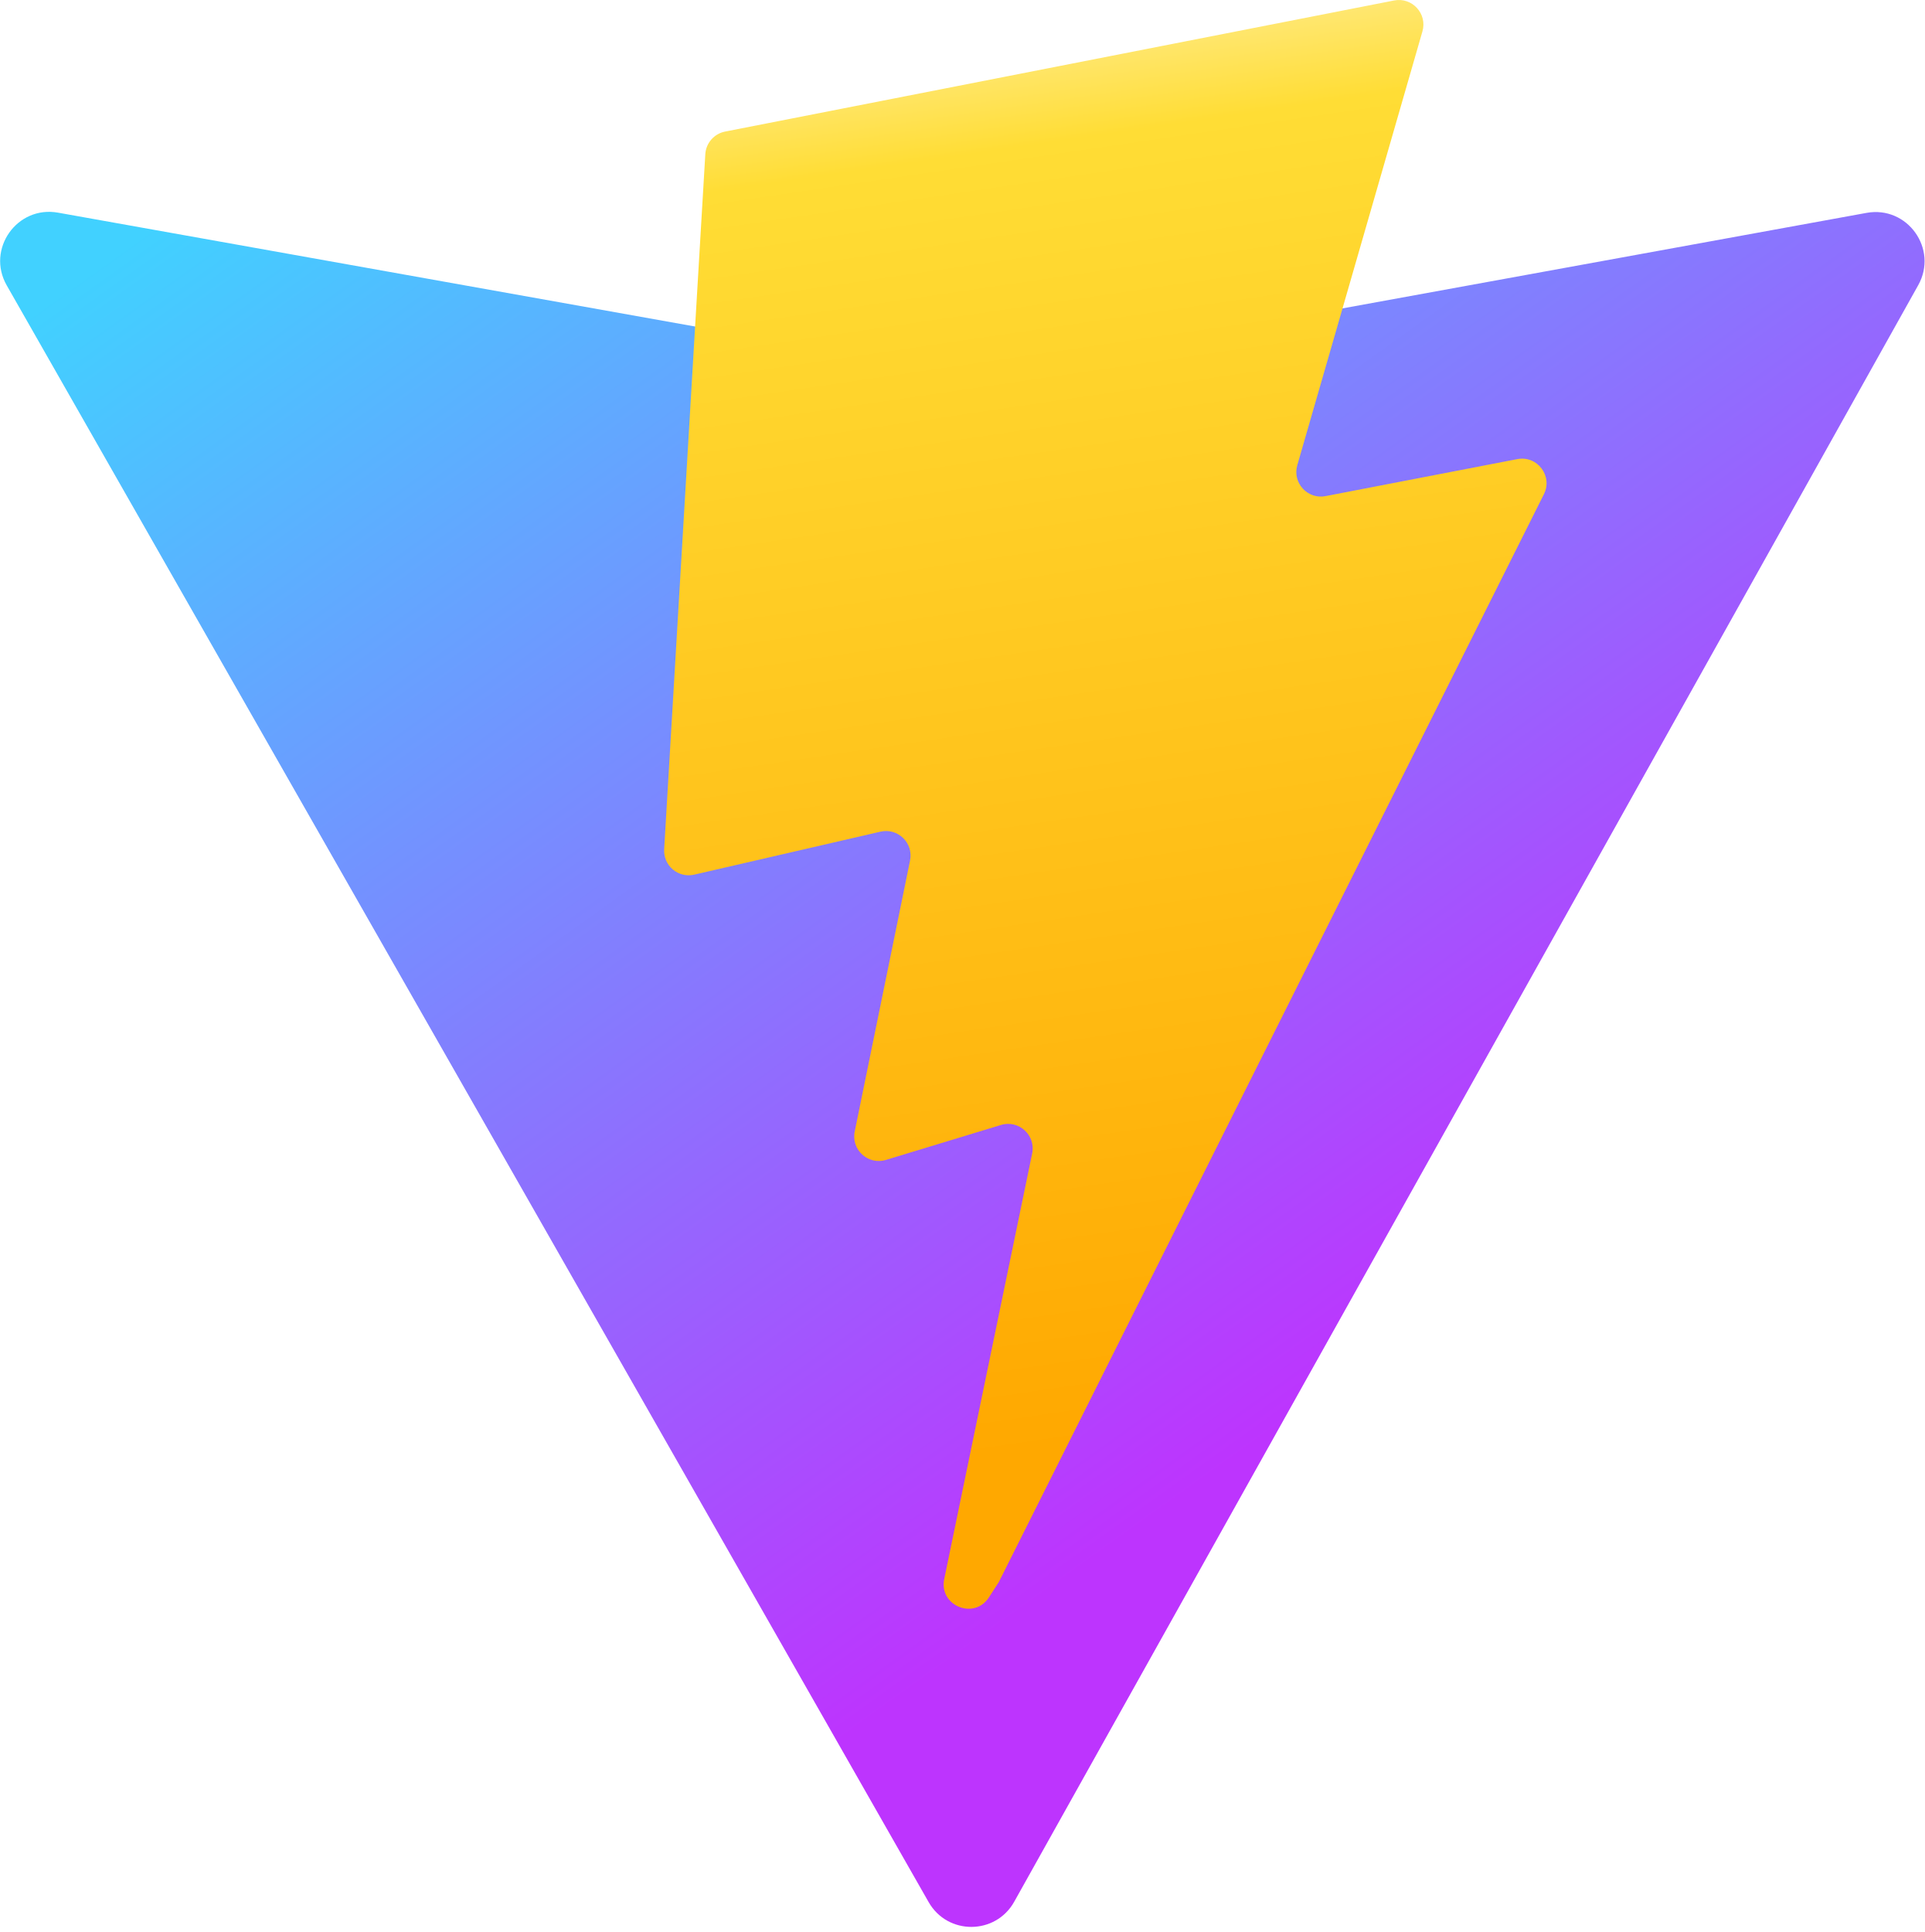
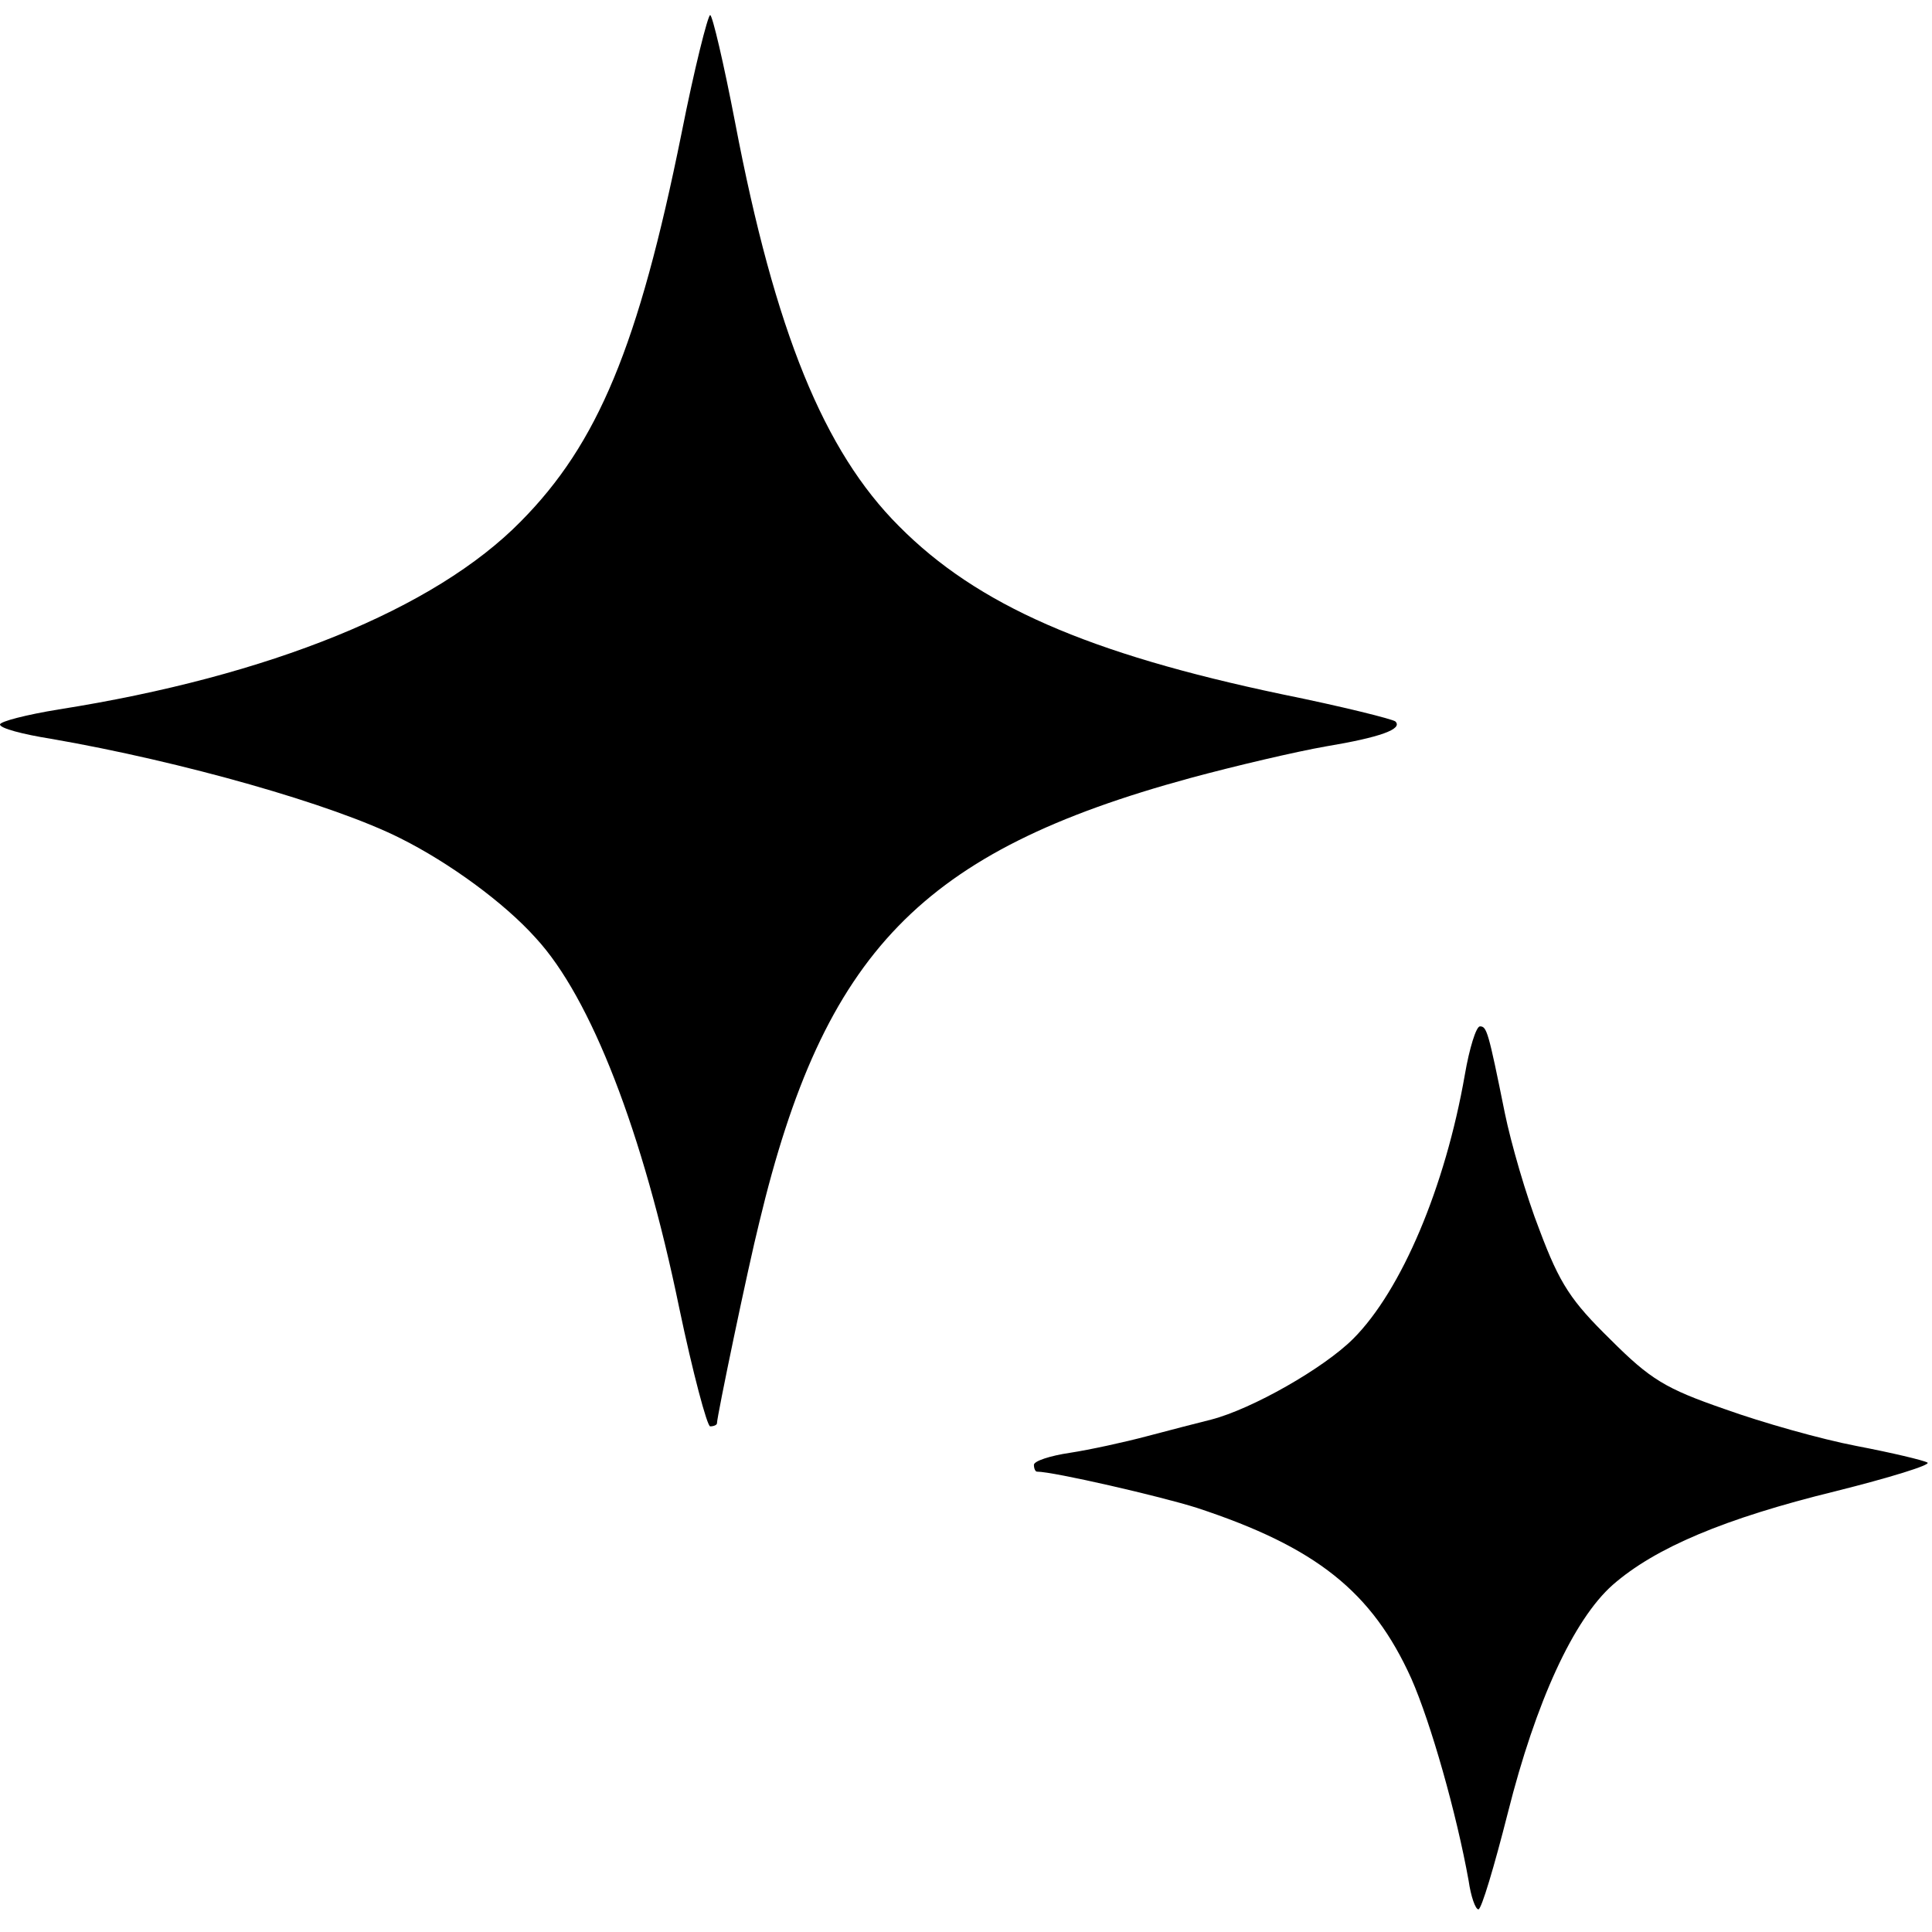
- <svg xmlns="http://www.w3.org/2000/svg" aria-hidden="true" role="img" class="iconify iconify--logos" width="31.88" height="32" preserveAspectRatio="xMidYMid meet" viewBox="0 0 256 257">
-   <defs>
-     <linearGradient id="IconifyId1813088fe1fbc01fb466" x1="-.828%" x2="57.636%" y1="7.652%" y2="78.411%">
-       <stop offset="0%" stop-color="#41D1FF" />
-       <stop offset="100%" stop-color="#BD34FE" />
-     </linearGradient>
-     <linearGradient id="IconifyId1813088fe1fbc01fb467" x1="43.376%" x2="50.316%" y1="2.242%" y2="89.03%">
-       <stop offset="0%" stop-color="#FFEA83" />
-       <stop offset="8.333%" stop-color="#FFDD35" />
-       <stop offset="100%" stop-color="#FFA800" />
-     </linearGradient>
-   </defs>
-   <path fill="url(#IconifyId1813088fe1fbc01fb466)" d="M255.153 37.938L134.897 252.976c-2.483 4.44-8.862 4.466-11.382.048L.875 37.958c-2.746-4.814 1.371-10.646 6.827-9.67l120.385 21.517a6.537 6.537 0 0 0 2.322-.004l117.867-21.483c5.438-.991 9.574 4.796 6.877 9.62Z" />
-   <path fill="url(#IconifyId1813088fe1fbc01fb467)" d="M185.432.063L96.44 17.501a3.268 3.268 0 0 0-2.634 3.014l-5.474 92.456a3.268 3.268 0 0 0 3.997 3.378l24.777-5.718c2.318-.535 4.413 1.507 3.936 3.838l-7.361 36.047c-.495 2.426 1.782 4.5 4.151 3.78l15.304-4.649c2.372-.72 4.652 1.36 4.15 3.788l-11.698 56.621c-.732 3.542 3.979 5.473 5.943 2.437l1.313-2.028l72.516-144.72c1.215-2.423-.88-5.186-3.54-4.672l-25.505 4.922c-2.396.462-4.435-1.77-3.759-4.114l16.646-57.705c.677-2.35-1.37-4.583-3.769-4.113Z" />
+ <svg xmlns="http://www.w3.org/2000/svg" version="1.0" width="256pt" height="256pt" viewBox="0 0 256 256" preserveAspectRatio="xMidYMid meet">
+   <g transform="translate(0,256) scale(0.1,-0.1)" fill="#000000" stroke="none">
+     <path d="M903 2383 c-57 -282 -111 -411 -213 -514 -114 -116 -333 -205 -612 -249 -43 -7 -78 -16 -78 -20 0 -5 30 -13 68 -19 173 -30 374 -87 463 -132 64 -32 137 -85 179 -132 73 -79 142 -257 190 -490 18 -86 37 -157 41 -157 5 0 9 2 9 4 0 9 41 206 56 266 86 359 215 492 571 589 59 16 140 35 180 42 72 12 102 23 92 33 -3 3 -71 20 -150 36 -257 54 -404 118 -508 223 -99 99 -164 257 -217 535 -15 78 -30 142 -33 142 -3 0 -21 -71 -38 -157z" />
+     <path d="M1941 1136 c-26 -149 -84 -286 -148 -350 -39 -39 -134 -93 -188 -107 -16 -4 -55 -14 -85 -22 -30 -8 -76 -18 -102 -22 -27 -4 -48 -11 -48 -16 0 -5 2 -9 4 -9 22 0 165 -33 212 -48 158 -52 232 -111 284 -226 26 -59 60 -179 76 -268 3 -21 9 -38 13 -38 4 0 21 57 39 128 37 147 87 256 139 302 56 49 148 88 295 124 72 18 127 35 122 38 -5 3 -47 13 -94 22 -47 9 -125 31 -175 49 -78 27 -98 39 -151 92 -52 51 -67 73 -94 145 -18 46 -38 116 -46 155 -22 109 -24 115 -33 115 -5 0 -14 -29 -20 -64z" />
+   </g>
</svg>
